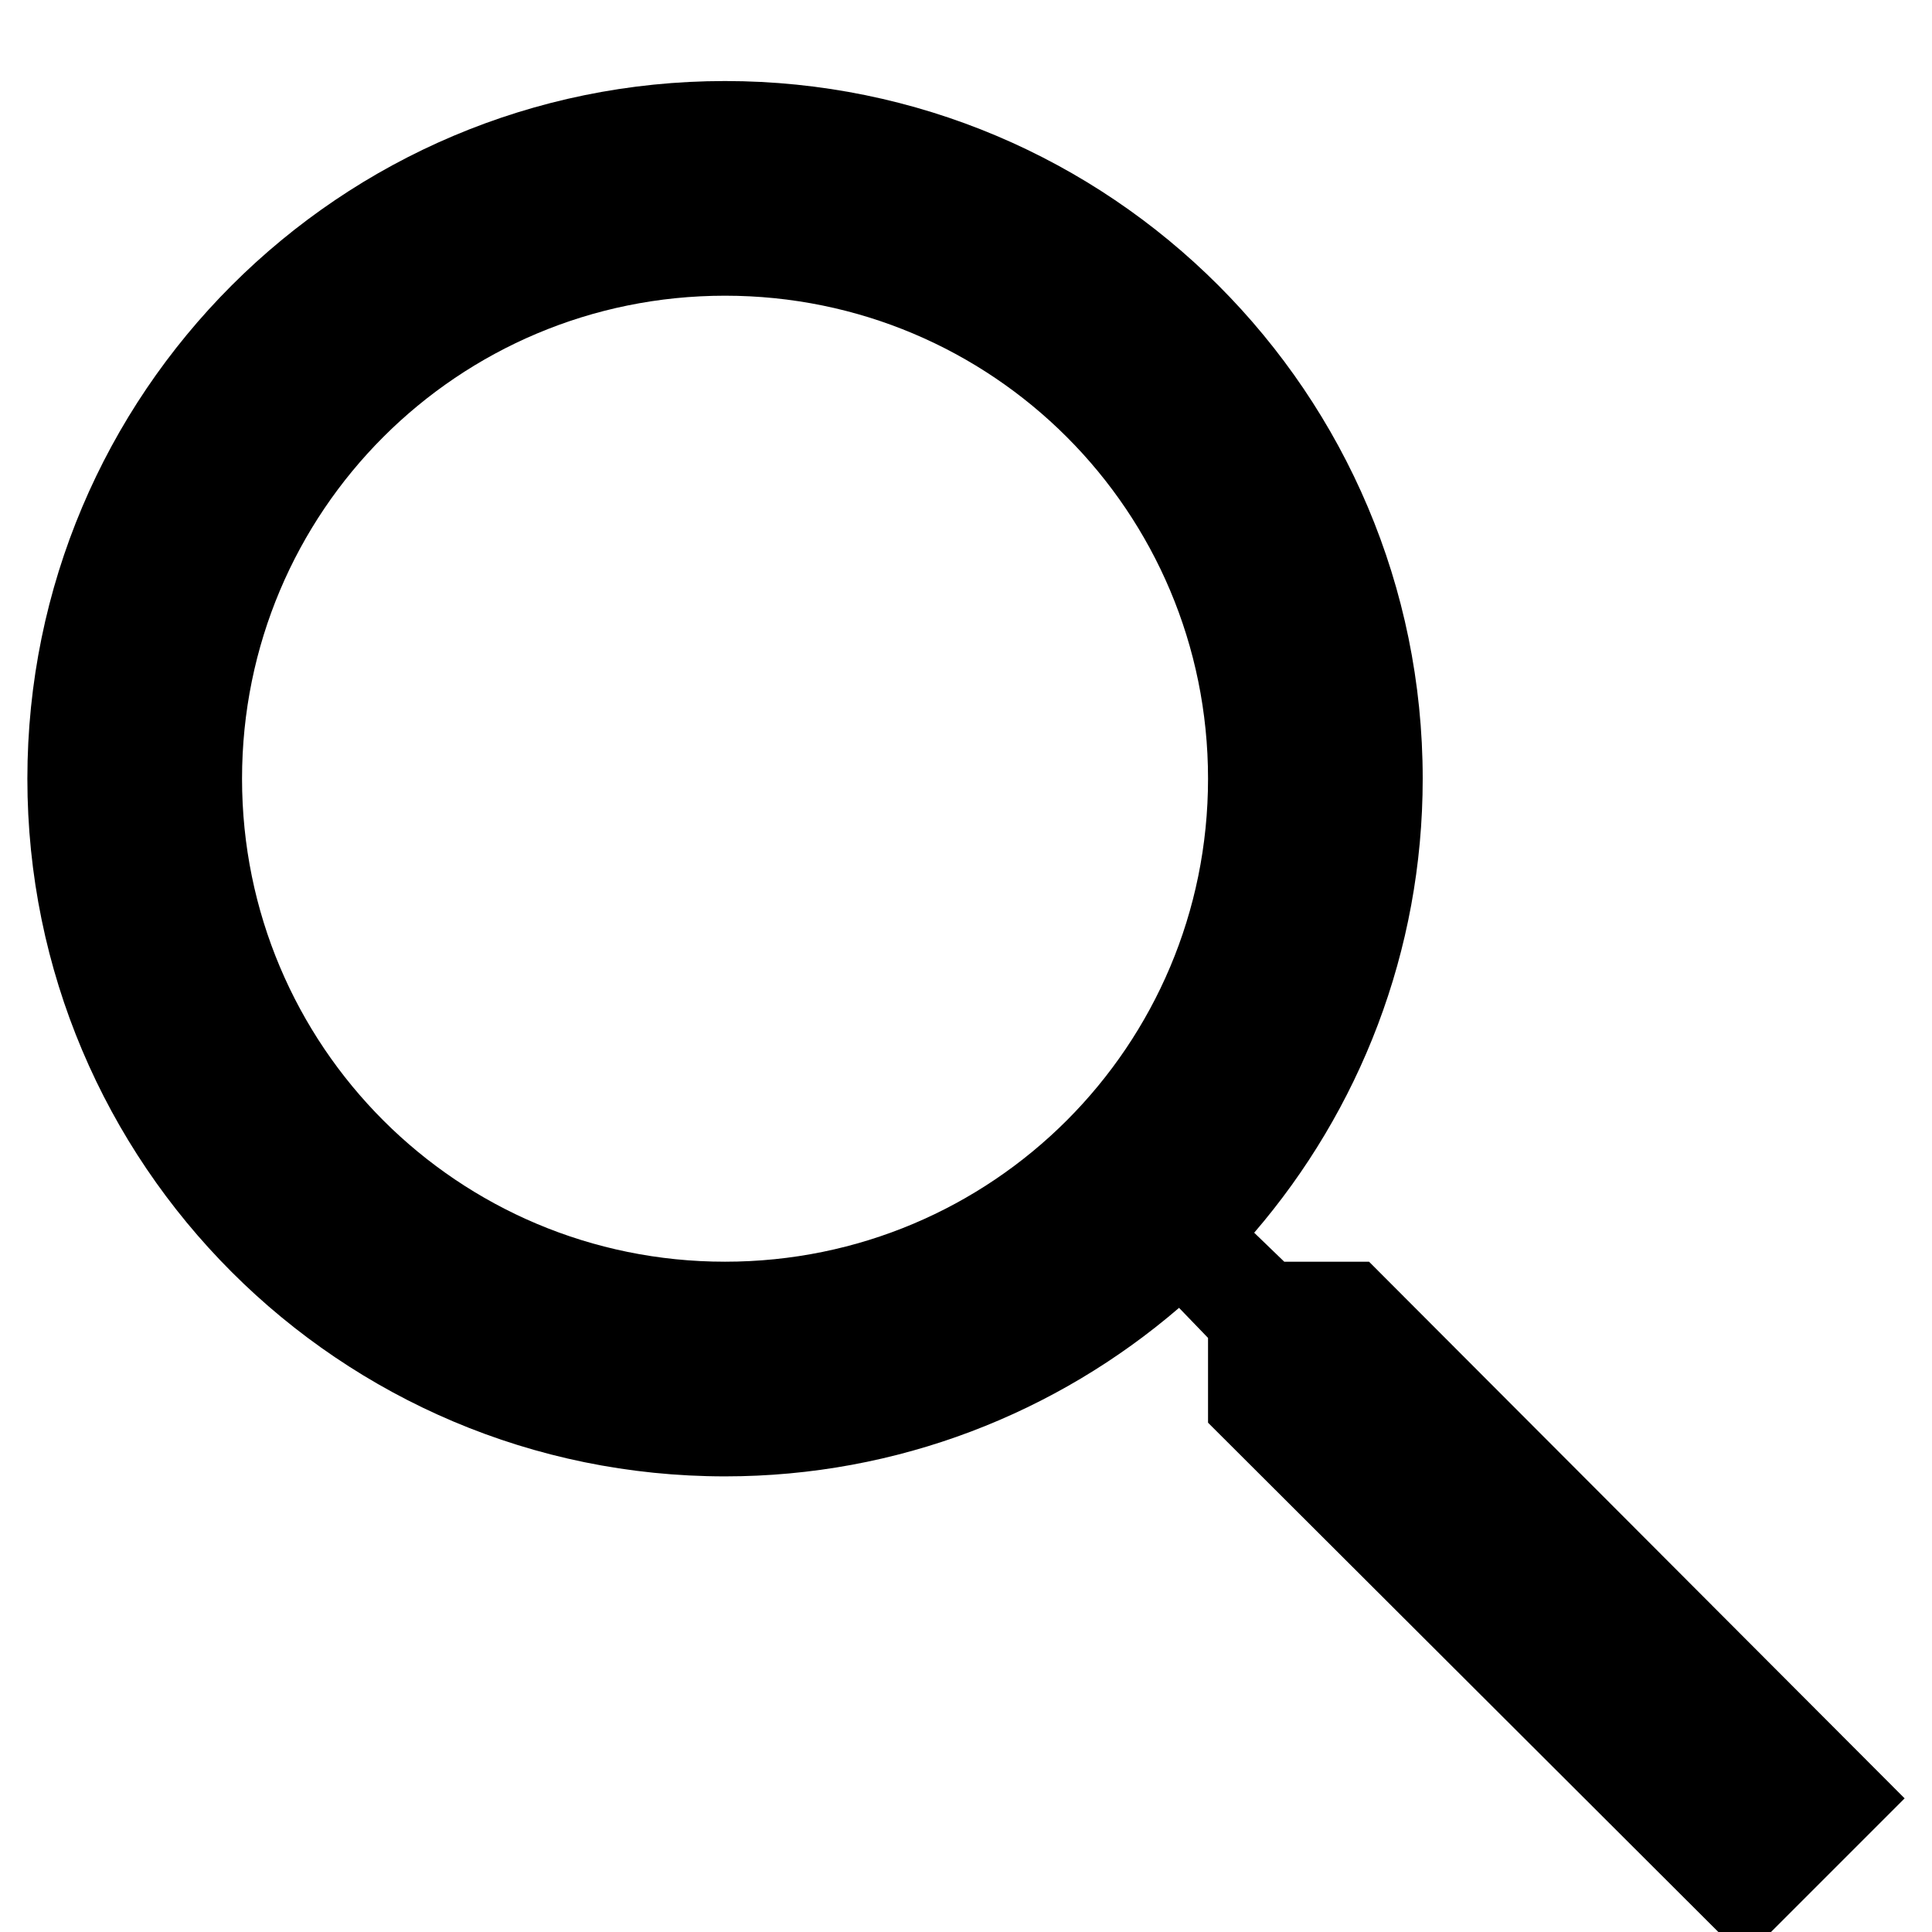
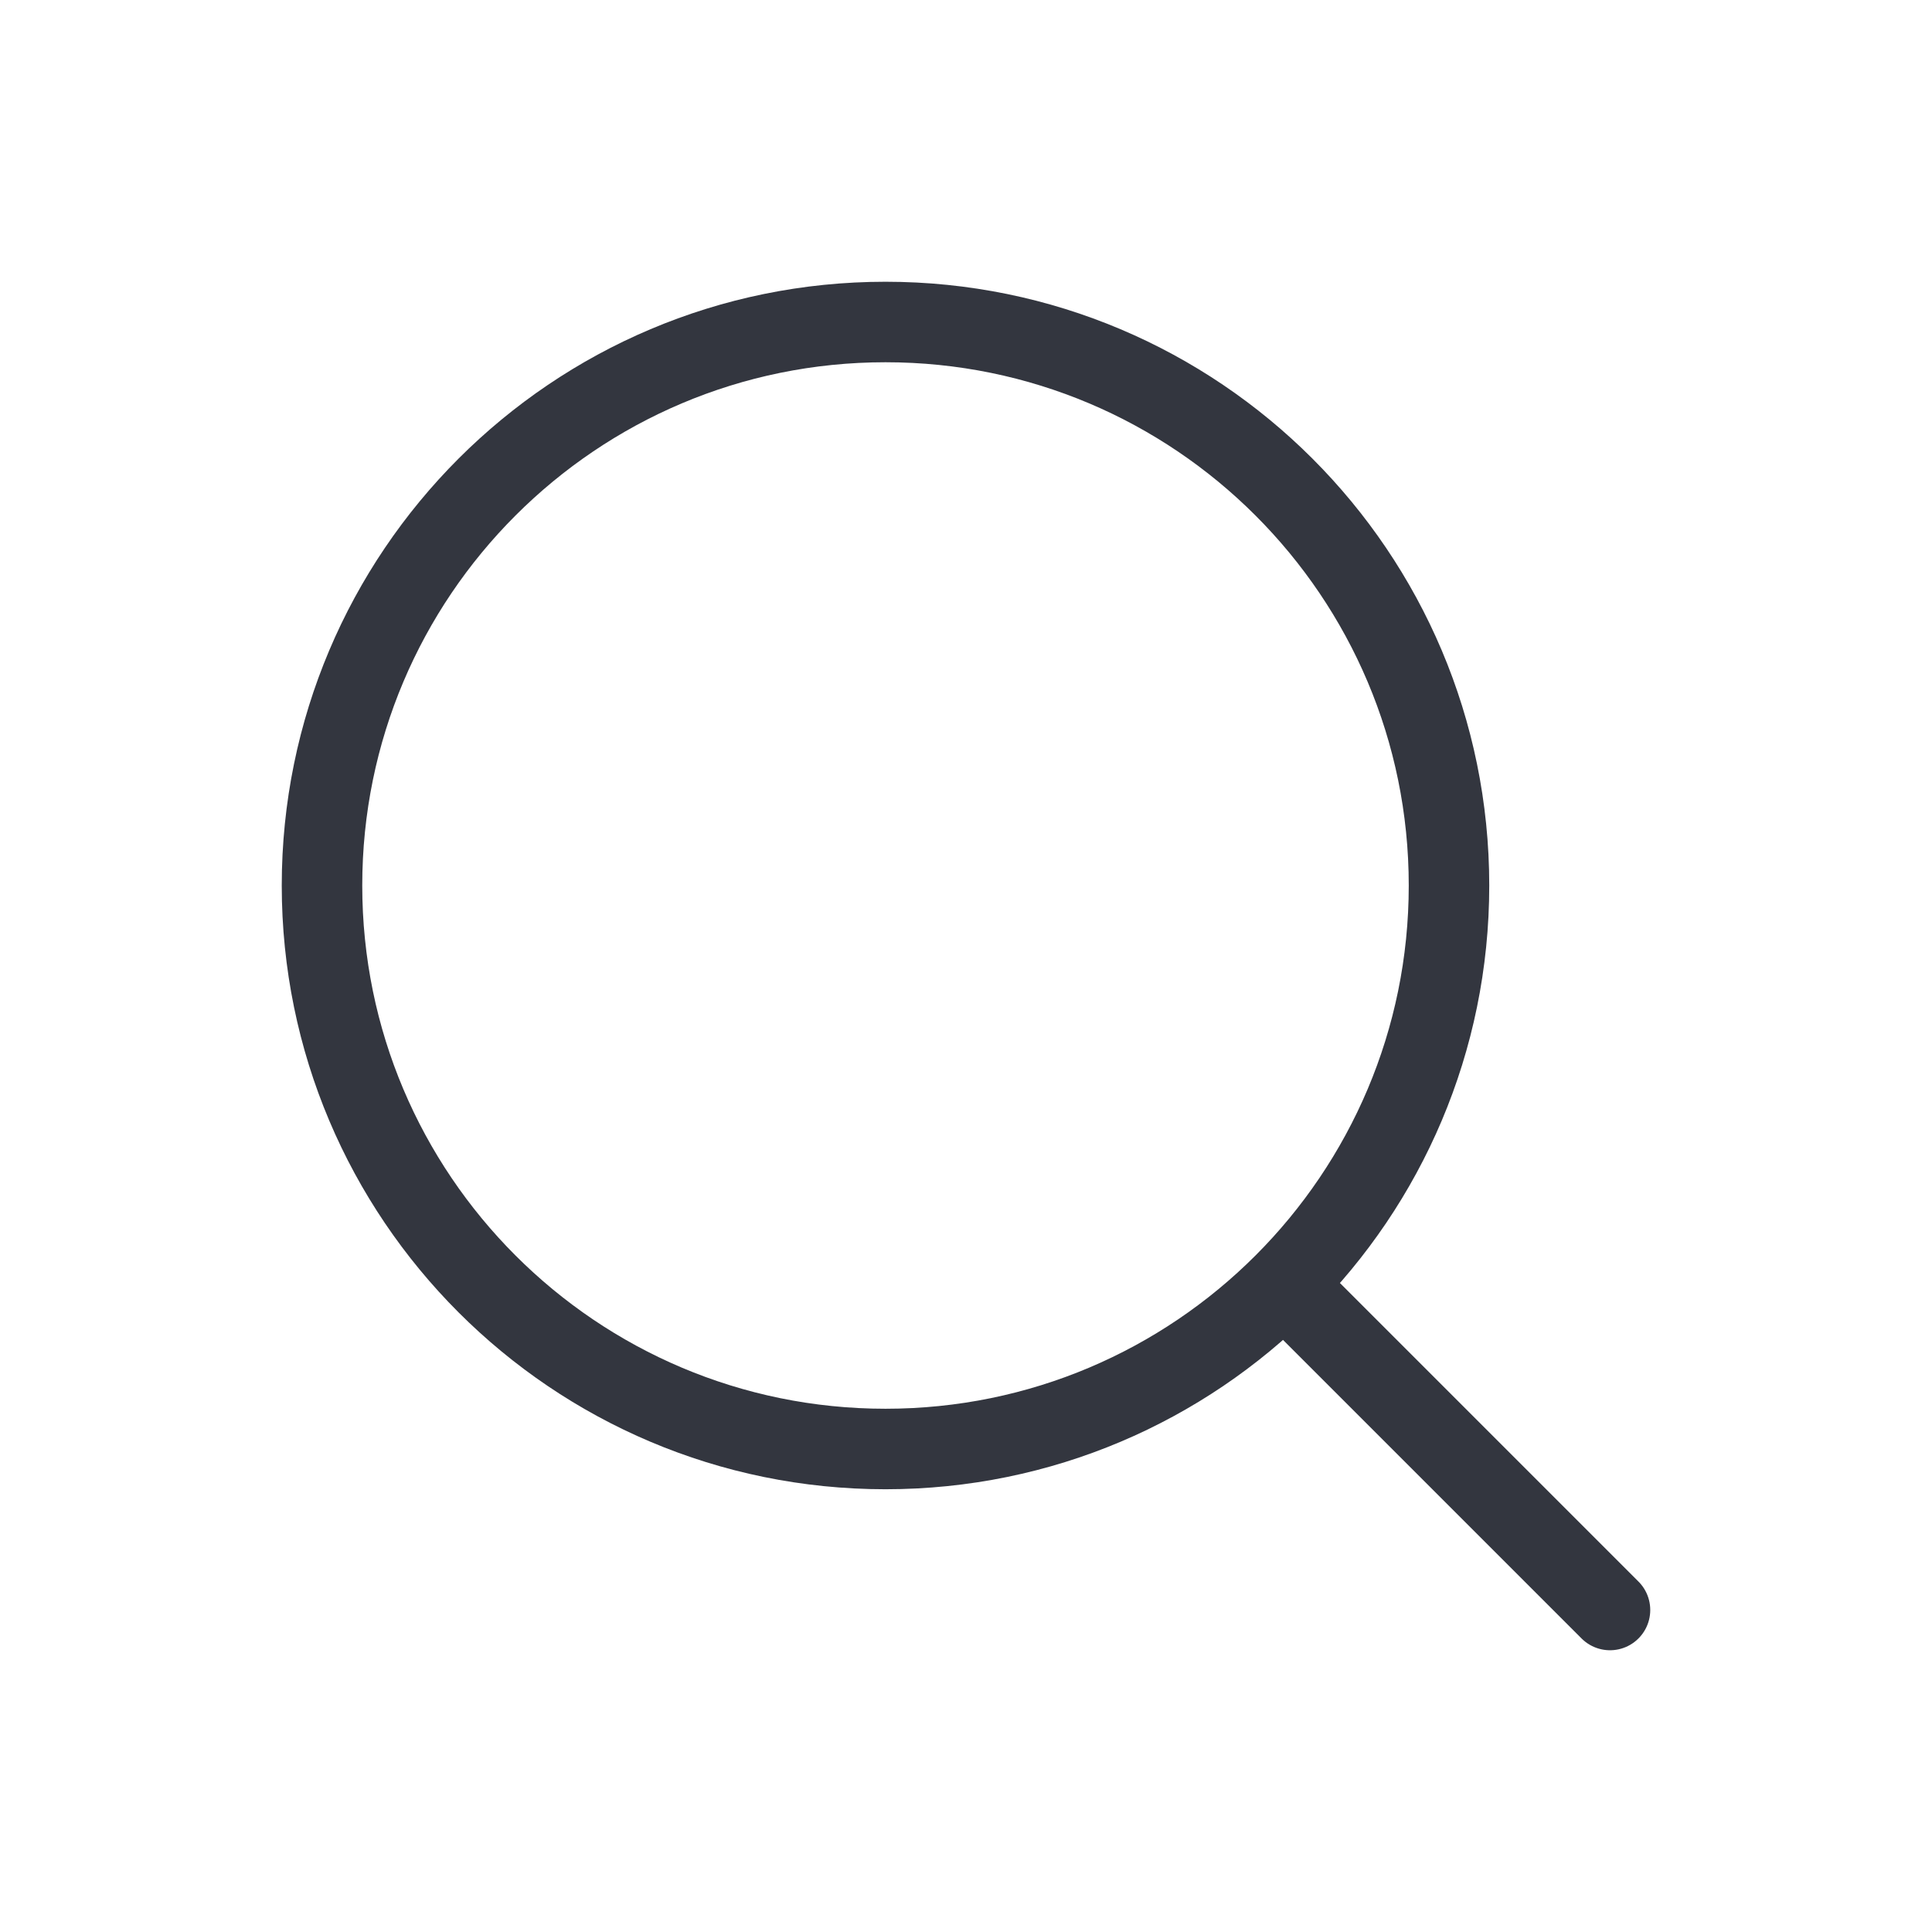
- <svg xmlns="http://www.w3.org/2000/svg" width="18" height="18" viewBox="0 0 18 18" fill="none">
-   <path d="M12.755 11.755H11.965L11.685 11.485C12.665 10.345 13.255 8.865 13.255 7.255C13.255 3.665 10.345 0.755 6.755 0.755C3.165 0.755 0.255 3.665 0.255 7.255C0.255 10.845 3.165 13.755 6.755 13.755C8.365 13.755 9.845 13.165 10.985 12.185L11.255 12.465V13.255L16.255 18.245L17.745 16.755L12.755 11.755ZM6.755 11.755C4.265 11.755 2.255 9.745 2.255 7.255C2.255 4.765 4.265 2.755 6.755 2.755C9.245 2.755 11.255 4.765 11.255 7.255C11.255 9.745 9.245 11.755 6.755 11.755Z" fill="black" />
+ <svg xmlns="http://www.w3.org/2000/svg" width="24" height="24" viewBox="0 0 24 24" fill="none">
+   <circle cx="11" cy="11" r="7" stroke="#33363F" />
+   <path d="M20 20L16 16" stroke="#33363F" stroke-linecap="round" />
</svg>
